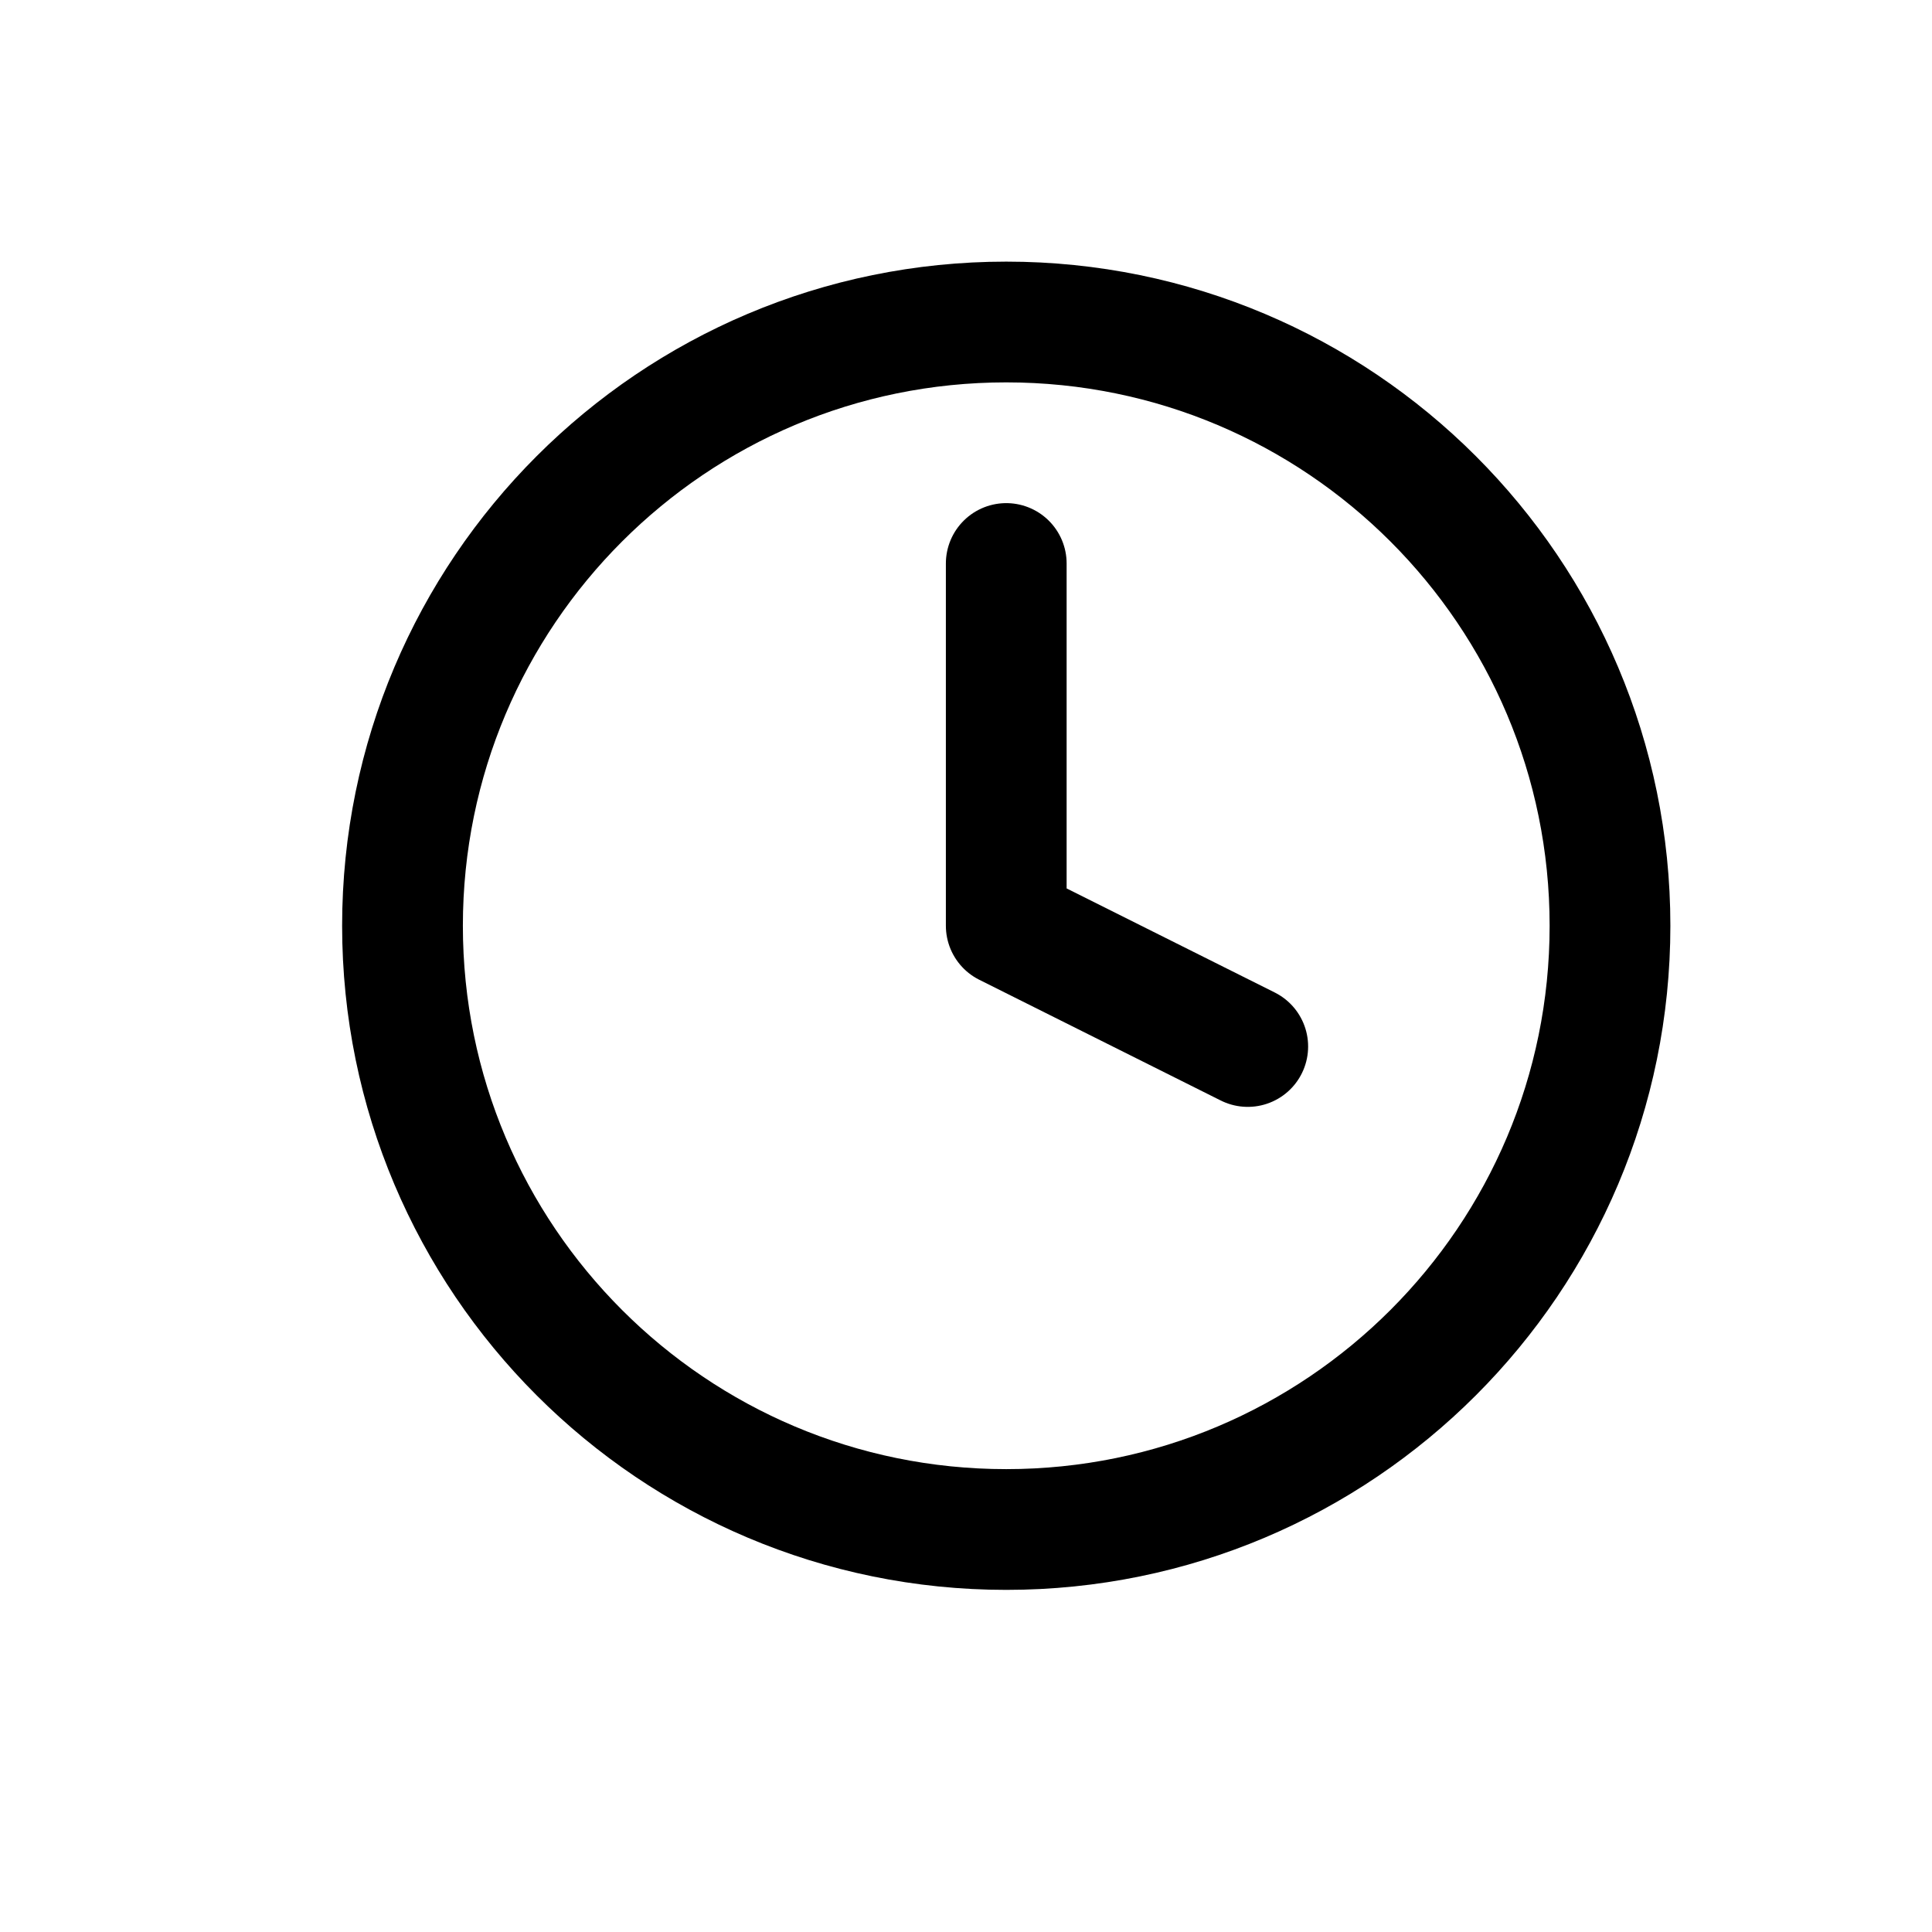
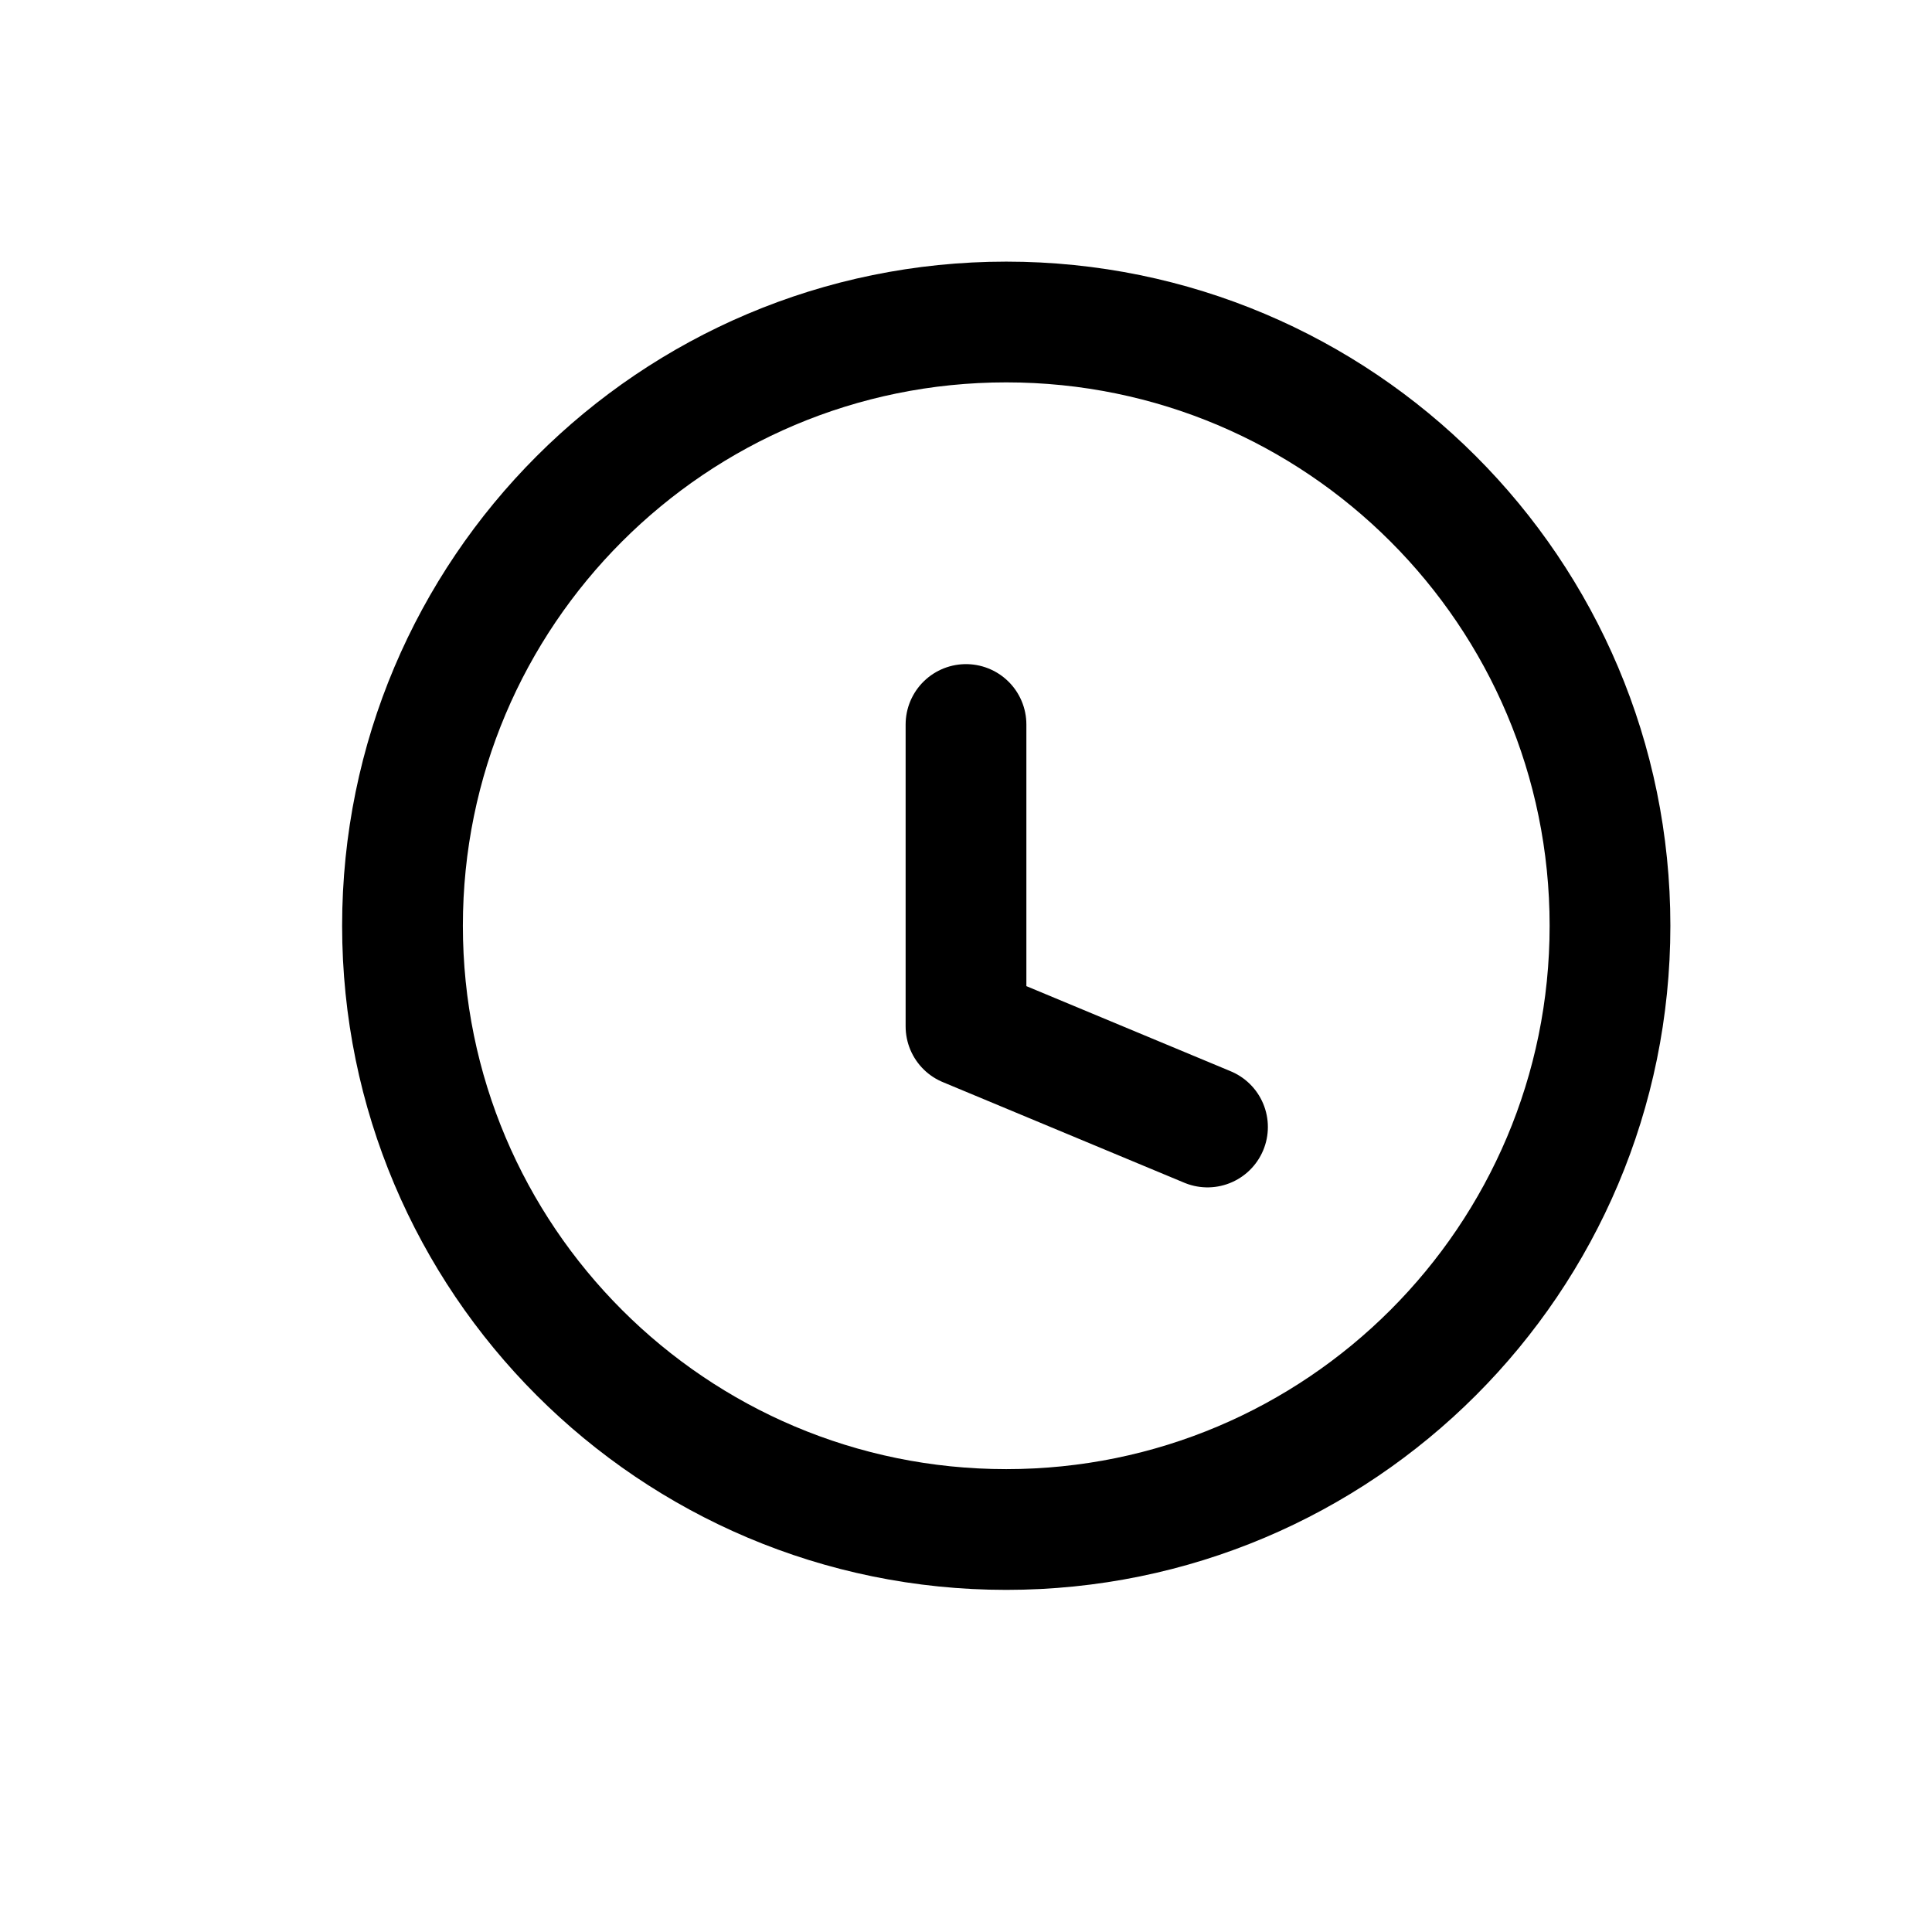
<svg xmlns="http://www.w3.org/2000/svg" width="24" height="24" viewBox="0 0 24 24" fill="none">
  <path d="M12.5 19C16.642 19 20 15.642 20 11.5C20 7.358 16.642 4 12.5 4C8.358 4 5 7.358 5 11.5C5 15.642 8.358 19 12.5 19Z" stroke="black" stroke-width="1.5" stroke-linecap="round" stroke-linejoin="round" />
-   <path d="M12.5 7V11.5L15.5 13" stroke="black" stroke-width="1.5" stroke-linecap="round" stroke-linejoin="round" />
+   <path d="M12 9V12.75L15 14" stroke="black" stroke-width="1.5" stroke-linecap="round" stroke-linejoin="round" />
</svg>
